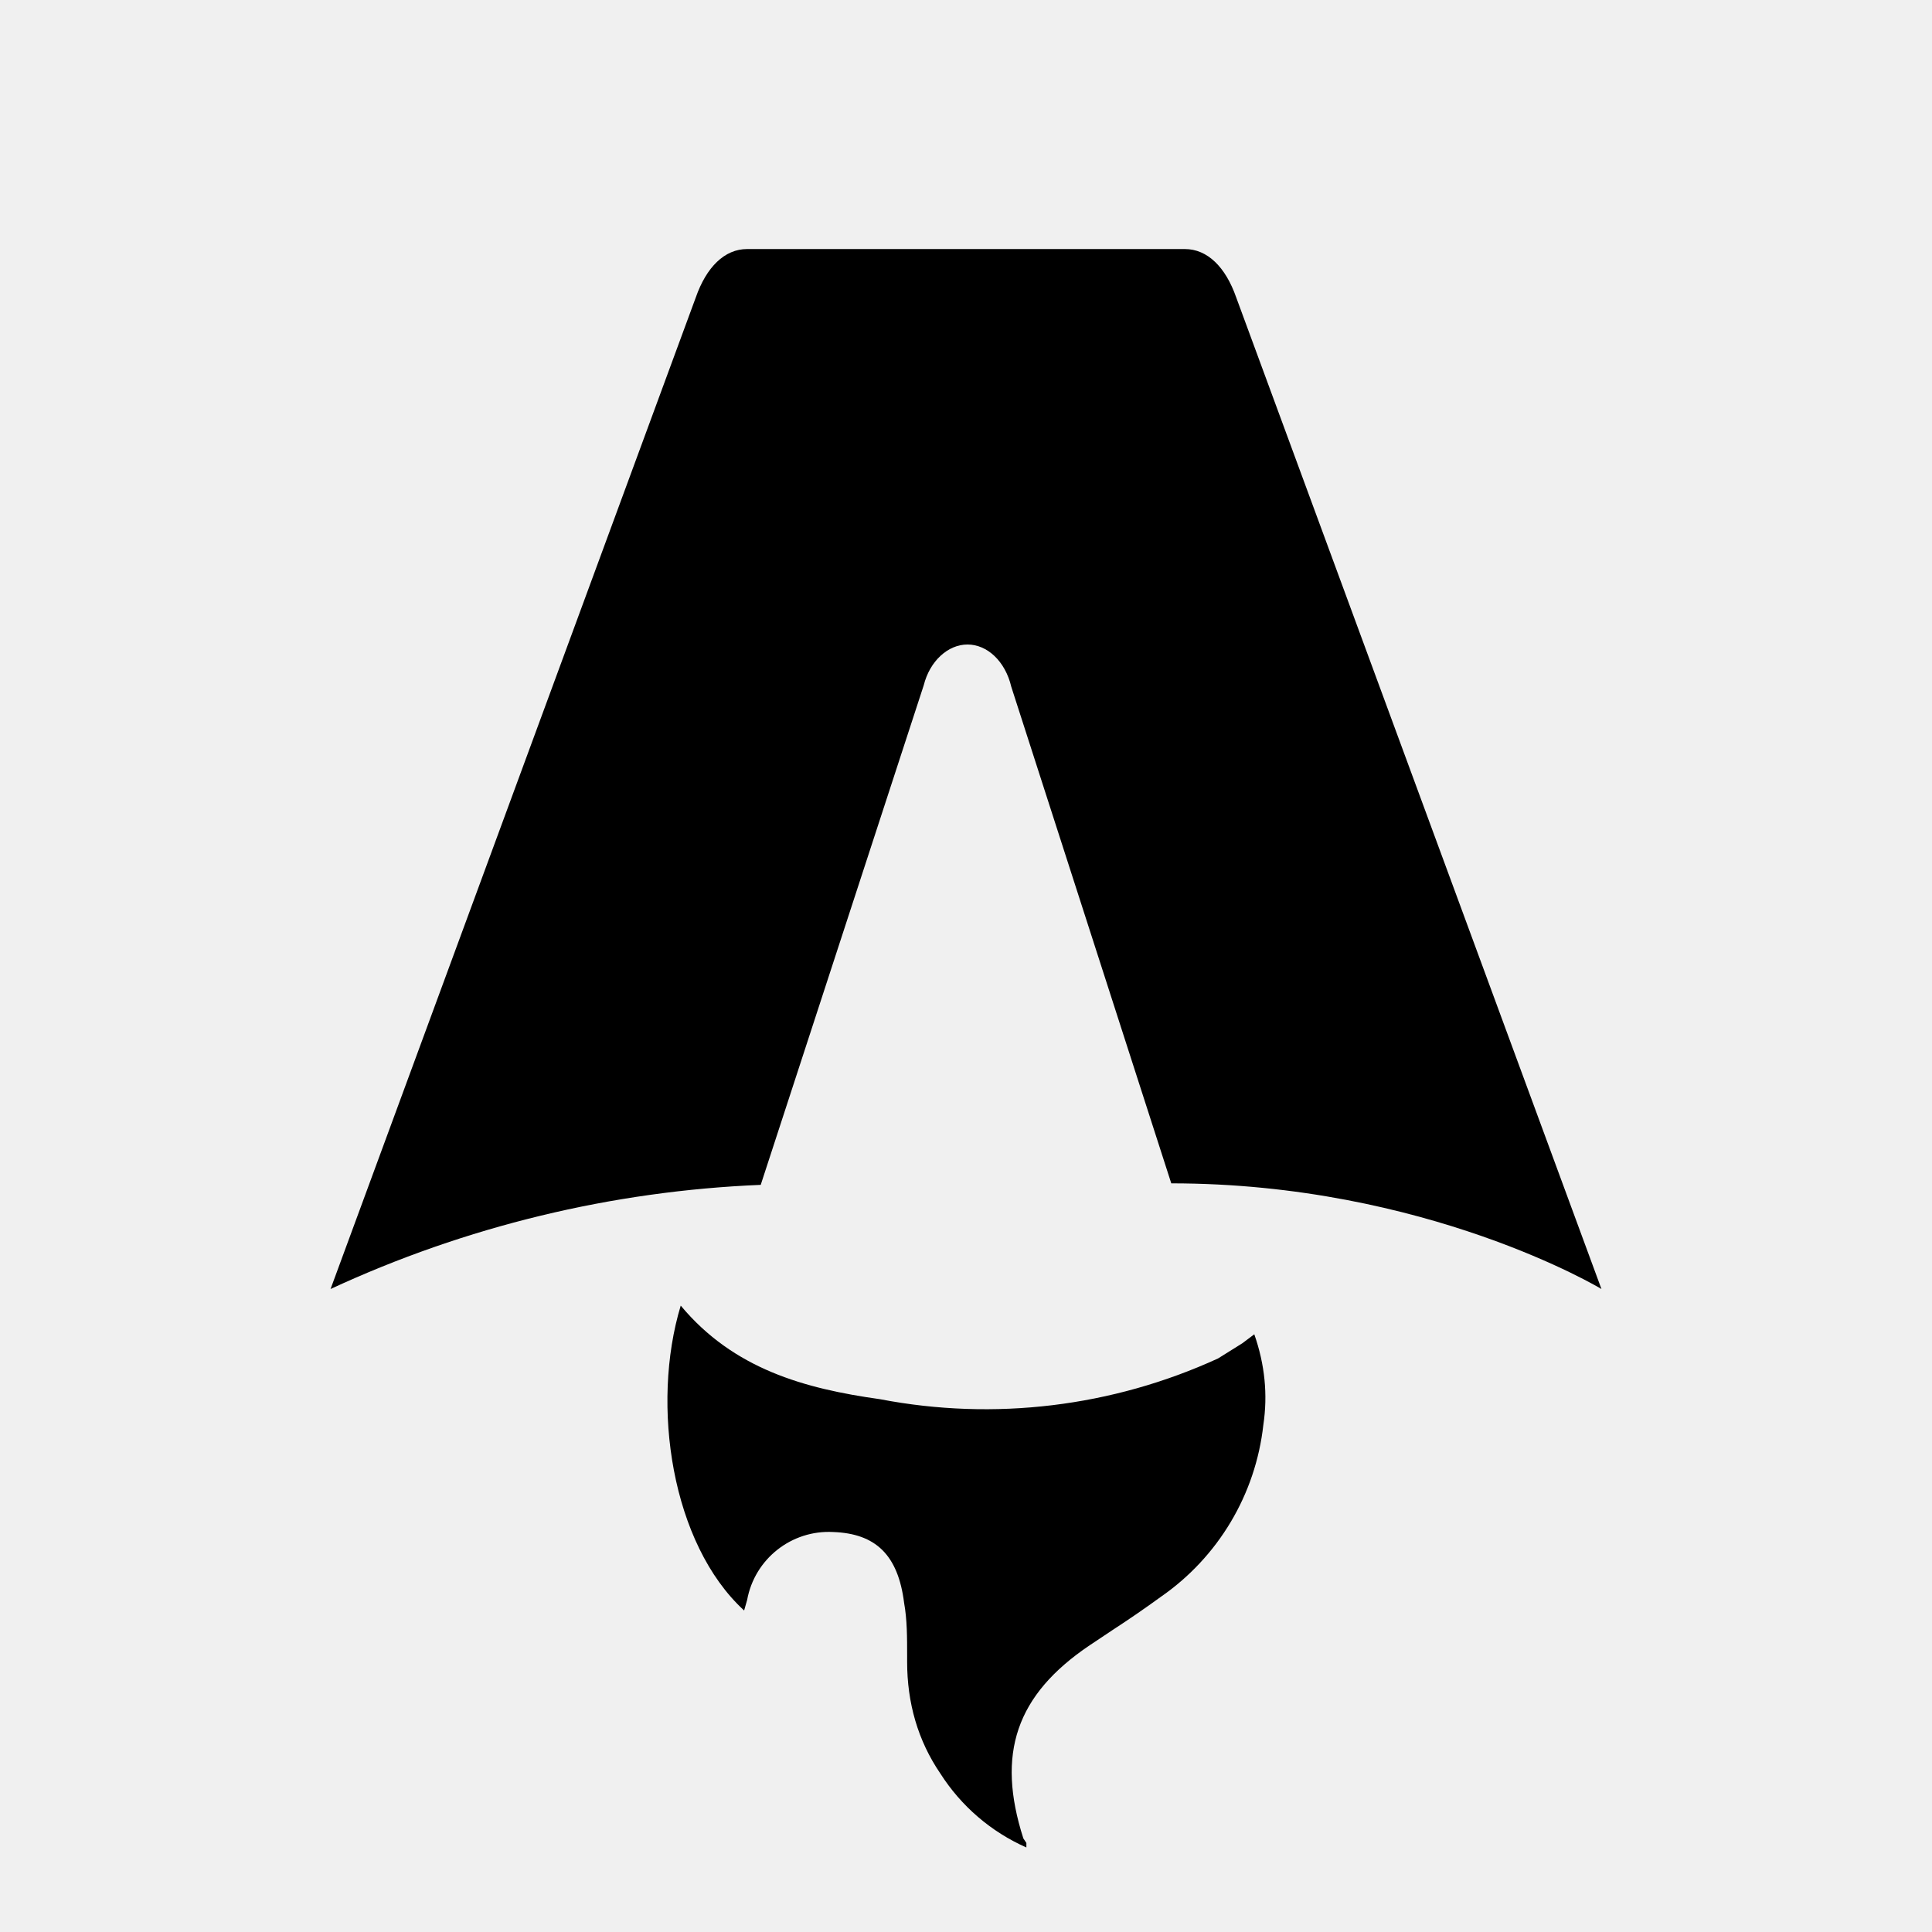
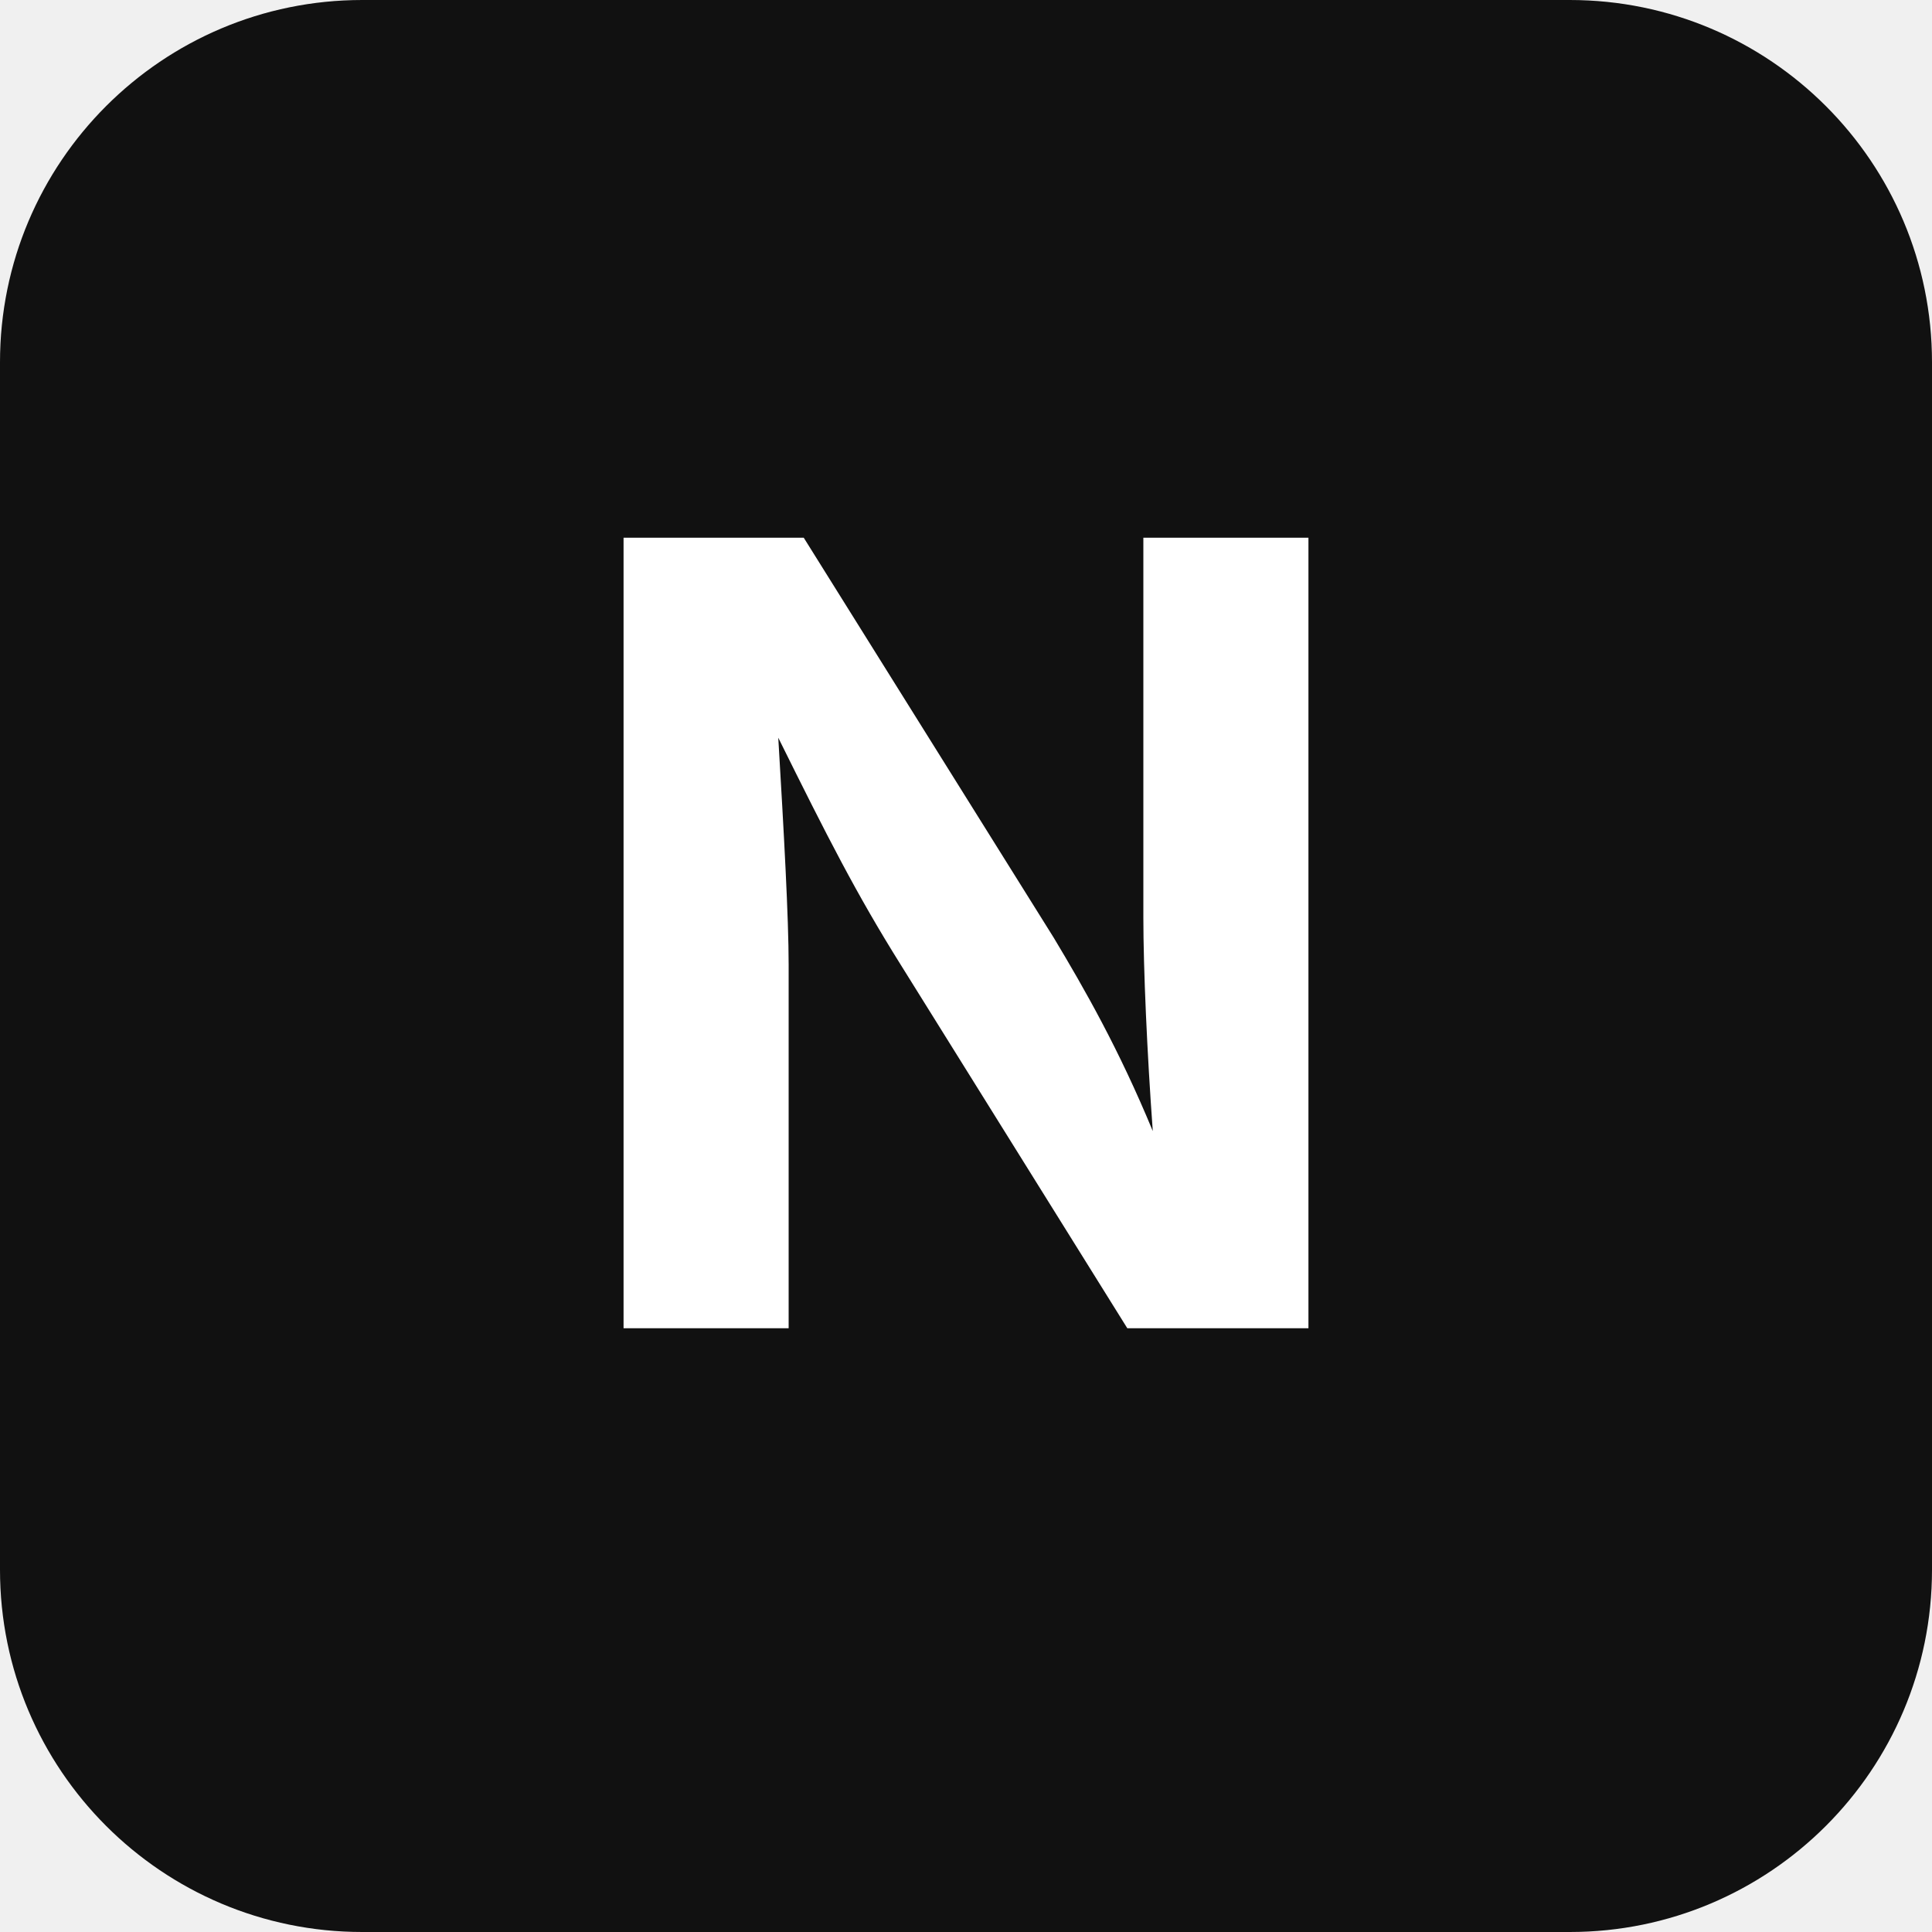
- <svg xmlns="http://www.w3.org/2000/svg" fill="none" viewBox="0 0 128 128">
-   <path d="M50.4 78.5a75.1 75.1 0 0 0-28.5 6.9l24.2-65.7c.7-2 1.9-3.2 3.4-3.2h29c1.5 0 2.7 1.2 3.4 3.2l24.2 65.7s-11.6-7-28.5-7L67 45.5c-.4-1.7-1.6-2.8-2.9-2.8-1.3 0-2.5 1.1-2.9 2.7L50.4 78.5Zm-1.1 28.2Zm-4.2-20.2c-2 6.6-.6 15.8 4.2 20.2a17.5 17.5 0 0 1 .2-.7 5.5 5.5 0 0 1 5.7-4.5c2.8.1 4.3 1.5 4.7 4.7.2 1.1.2 2.3.2 3.5v.4c0 2.7.7 5.2 2.2 7.4a13 13 0 0 0 5.7 4.9v-.3l-.2-.3c-1.8-5.6-.5-9.5 4.4-12.8l1.5-1a73 73 0 0 0 3.2-2.2 16 16 0 0 0 6.8-11.4c.3-2 .1-4-.6-6l-.8.6-1.6 1a37 37 0 0 1-22.4 2.7c-5-.7-9.7-2-13.2-6.2Z" />
-   <style>
-         path { fill: #000; }
-         @media (prefers-color-scheme: dark) {
-             path { fill: #FFF; }
-         }
-     </style>
+ <svg xmlns="http://www.w3.org/2000/svg" viewBox="0 0 32 32">
+   <rect width="32" height="32" rx="6" fill="#111" />
+   <text x="16" y="22" text-anchor="middle" font-family="Inter, Arial, sans-serif" font-weight="700" font-size="18" fill="#fff">N</text>
</svg>
